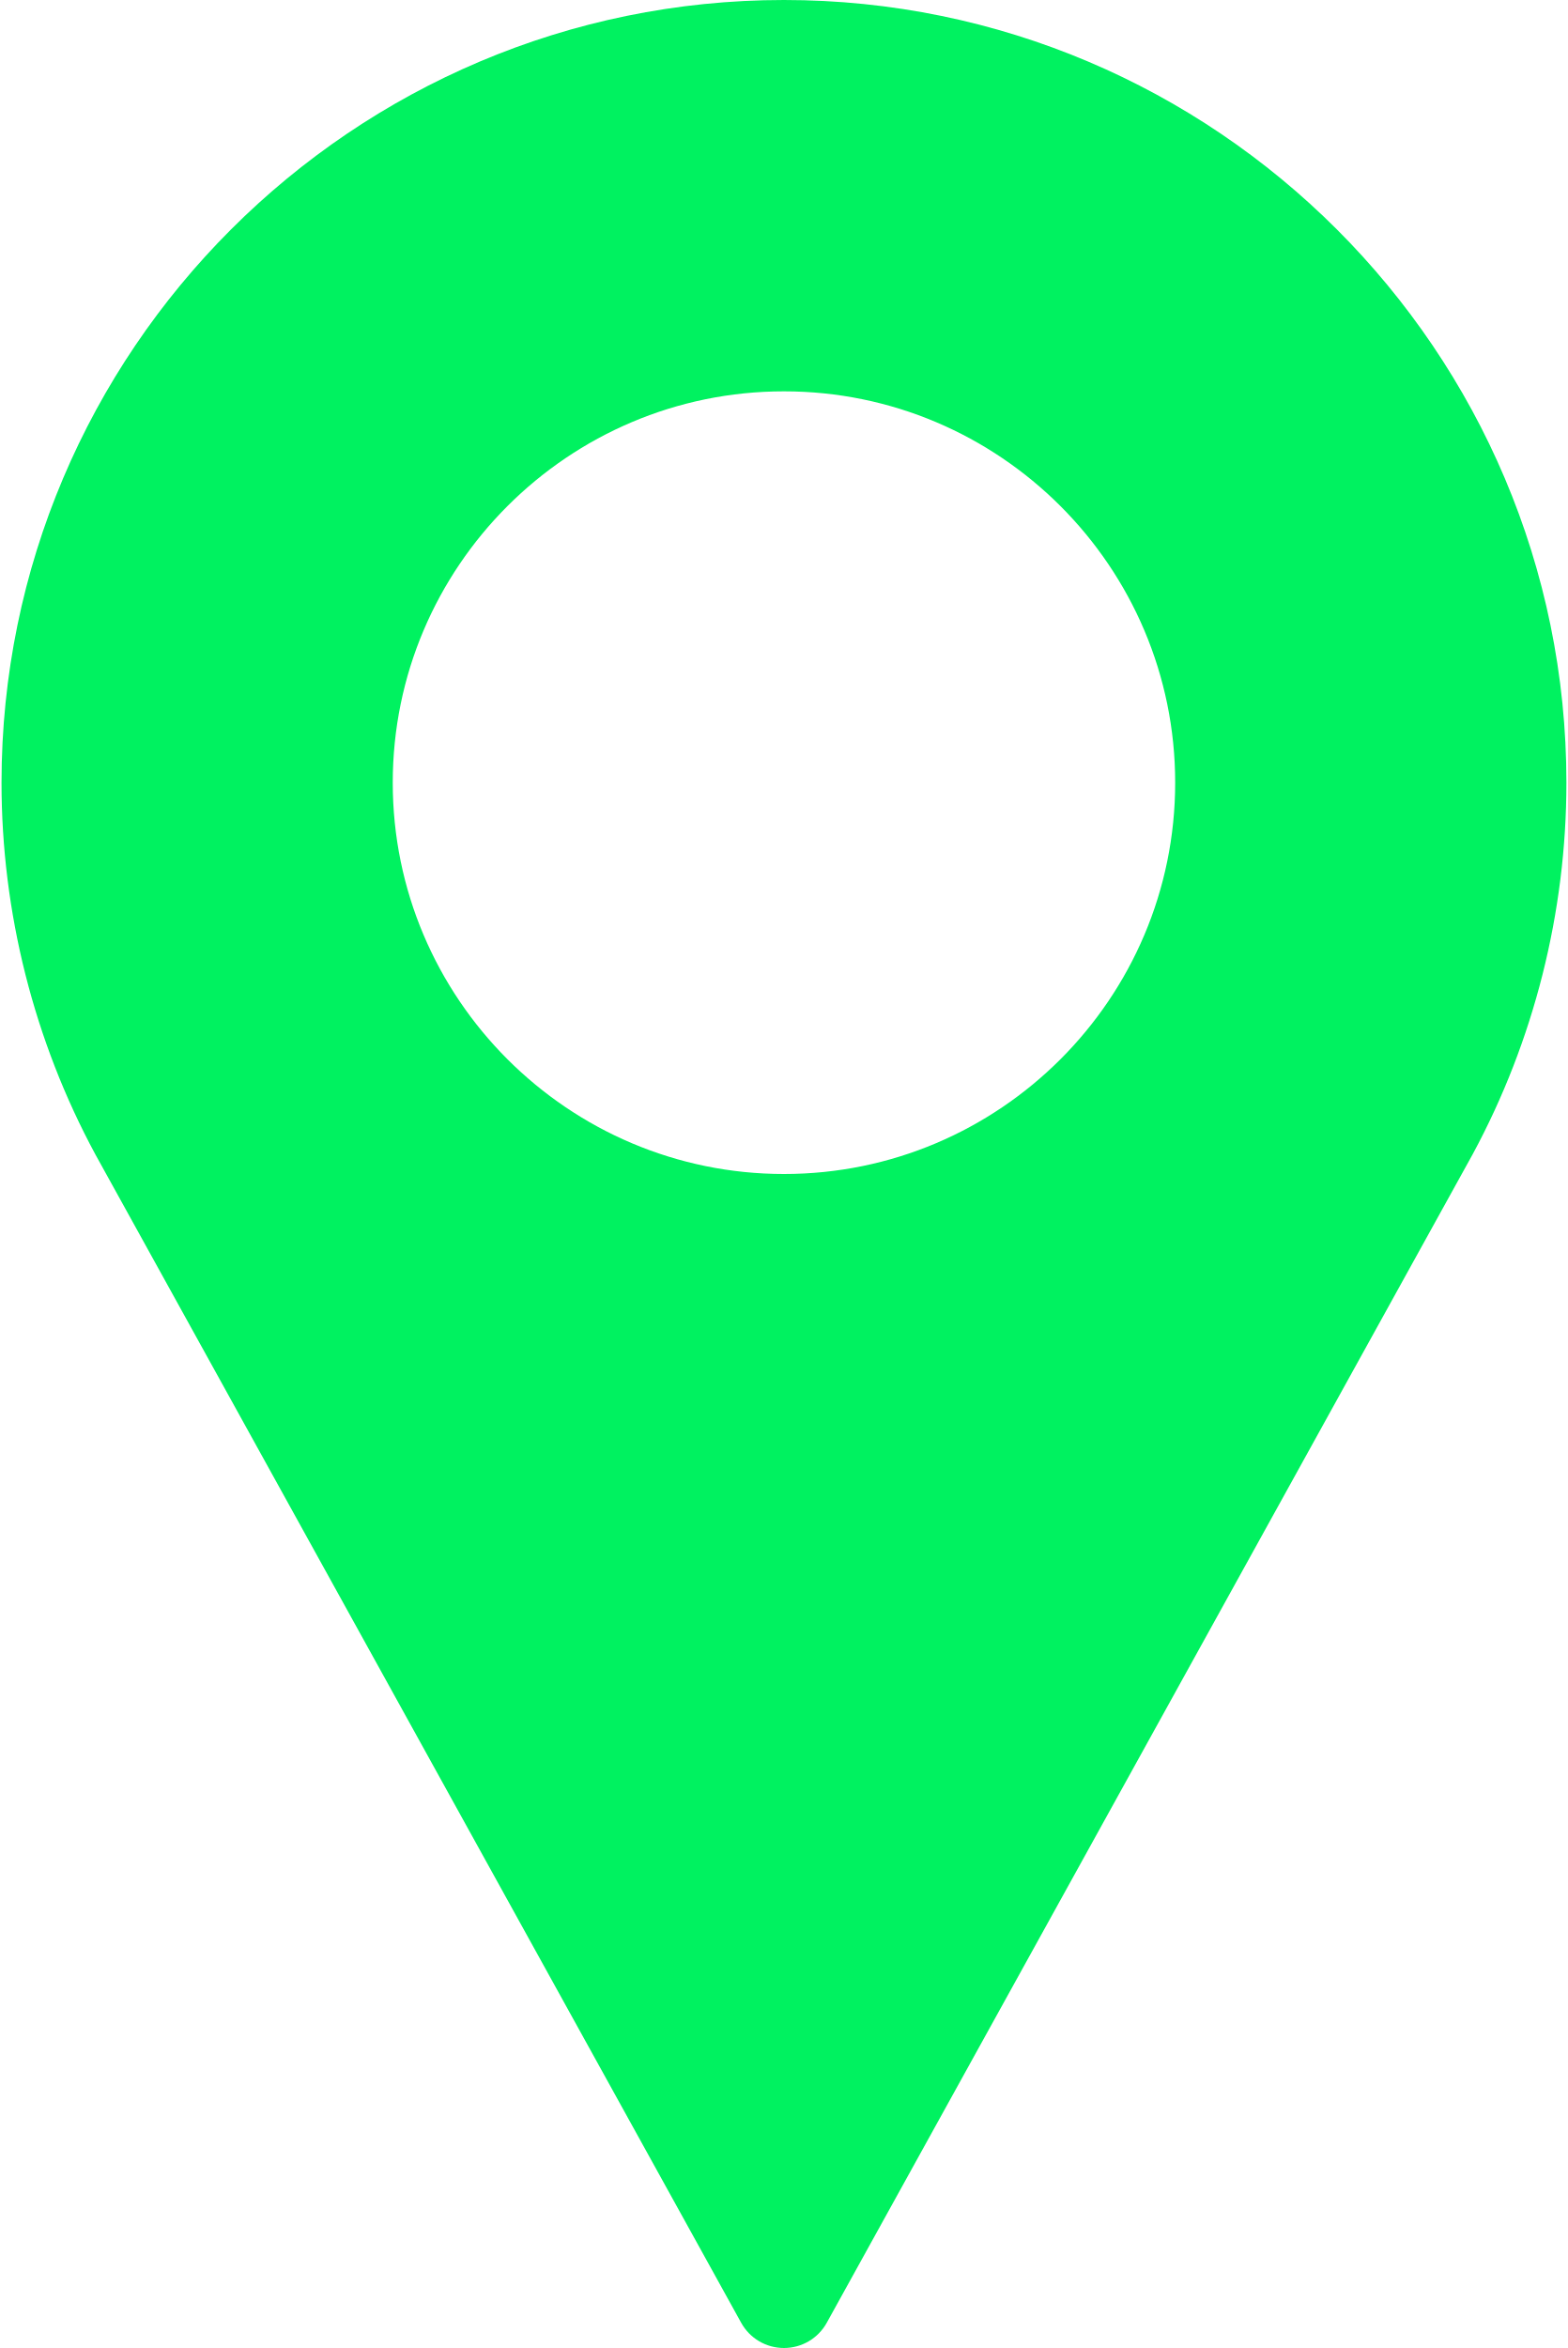
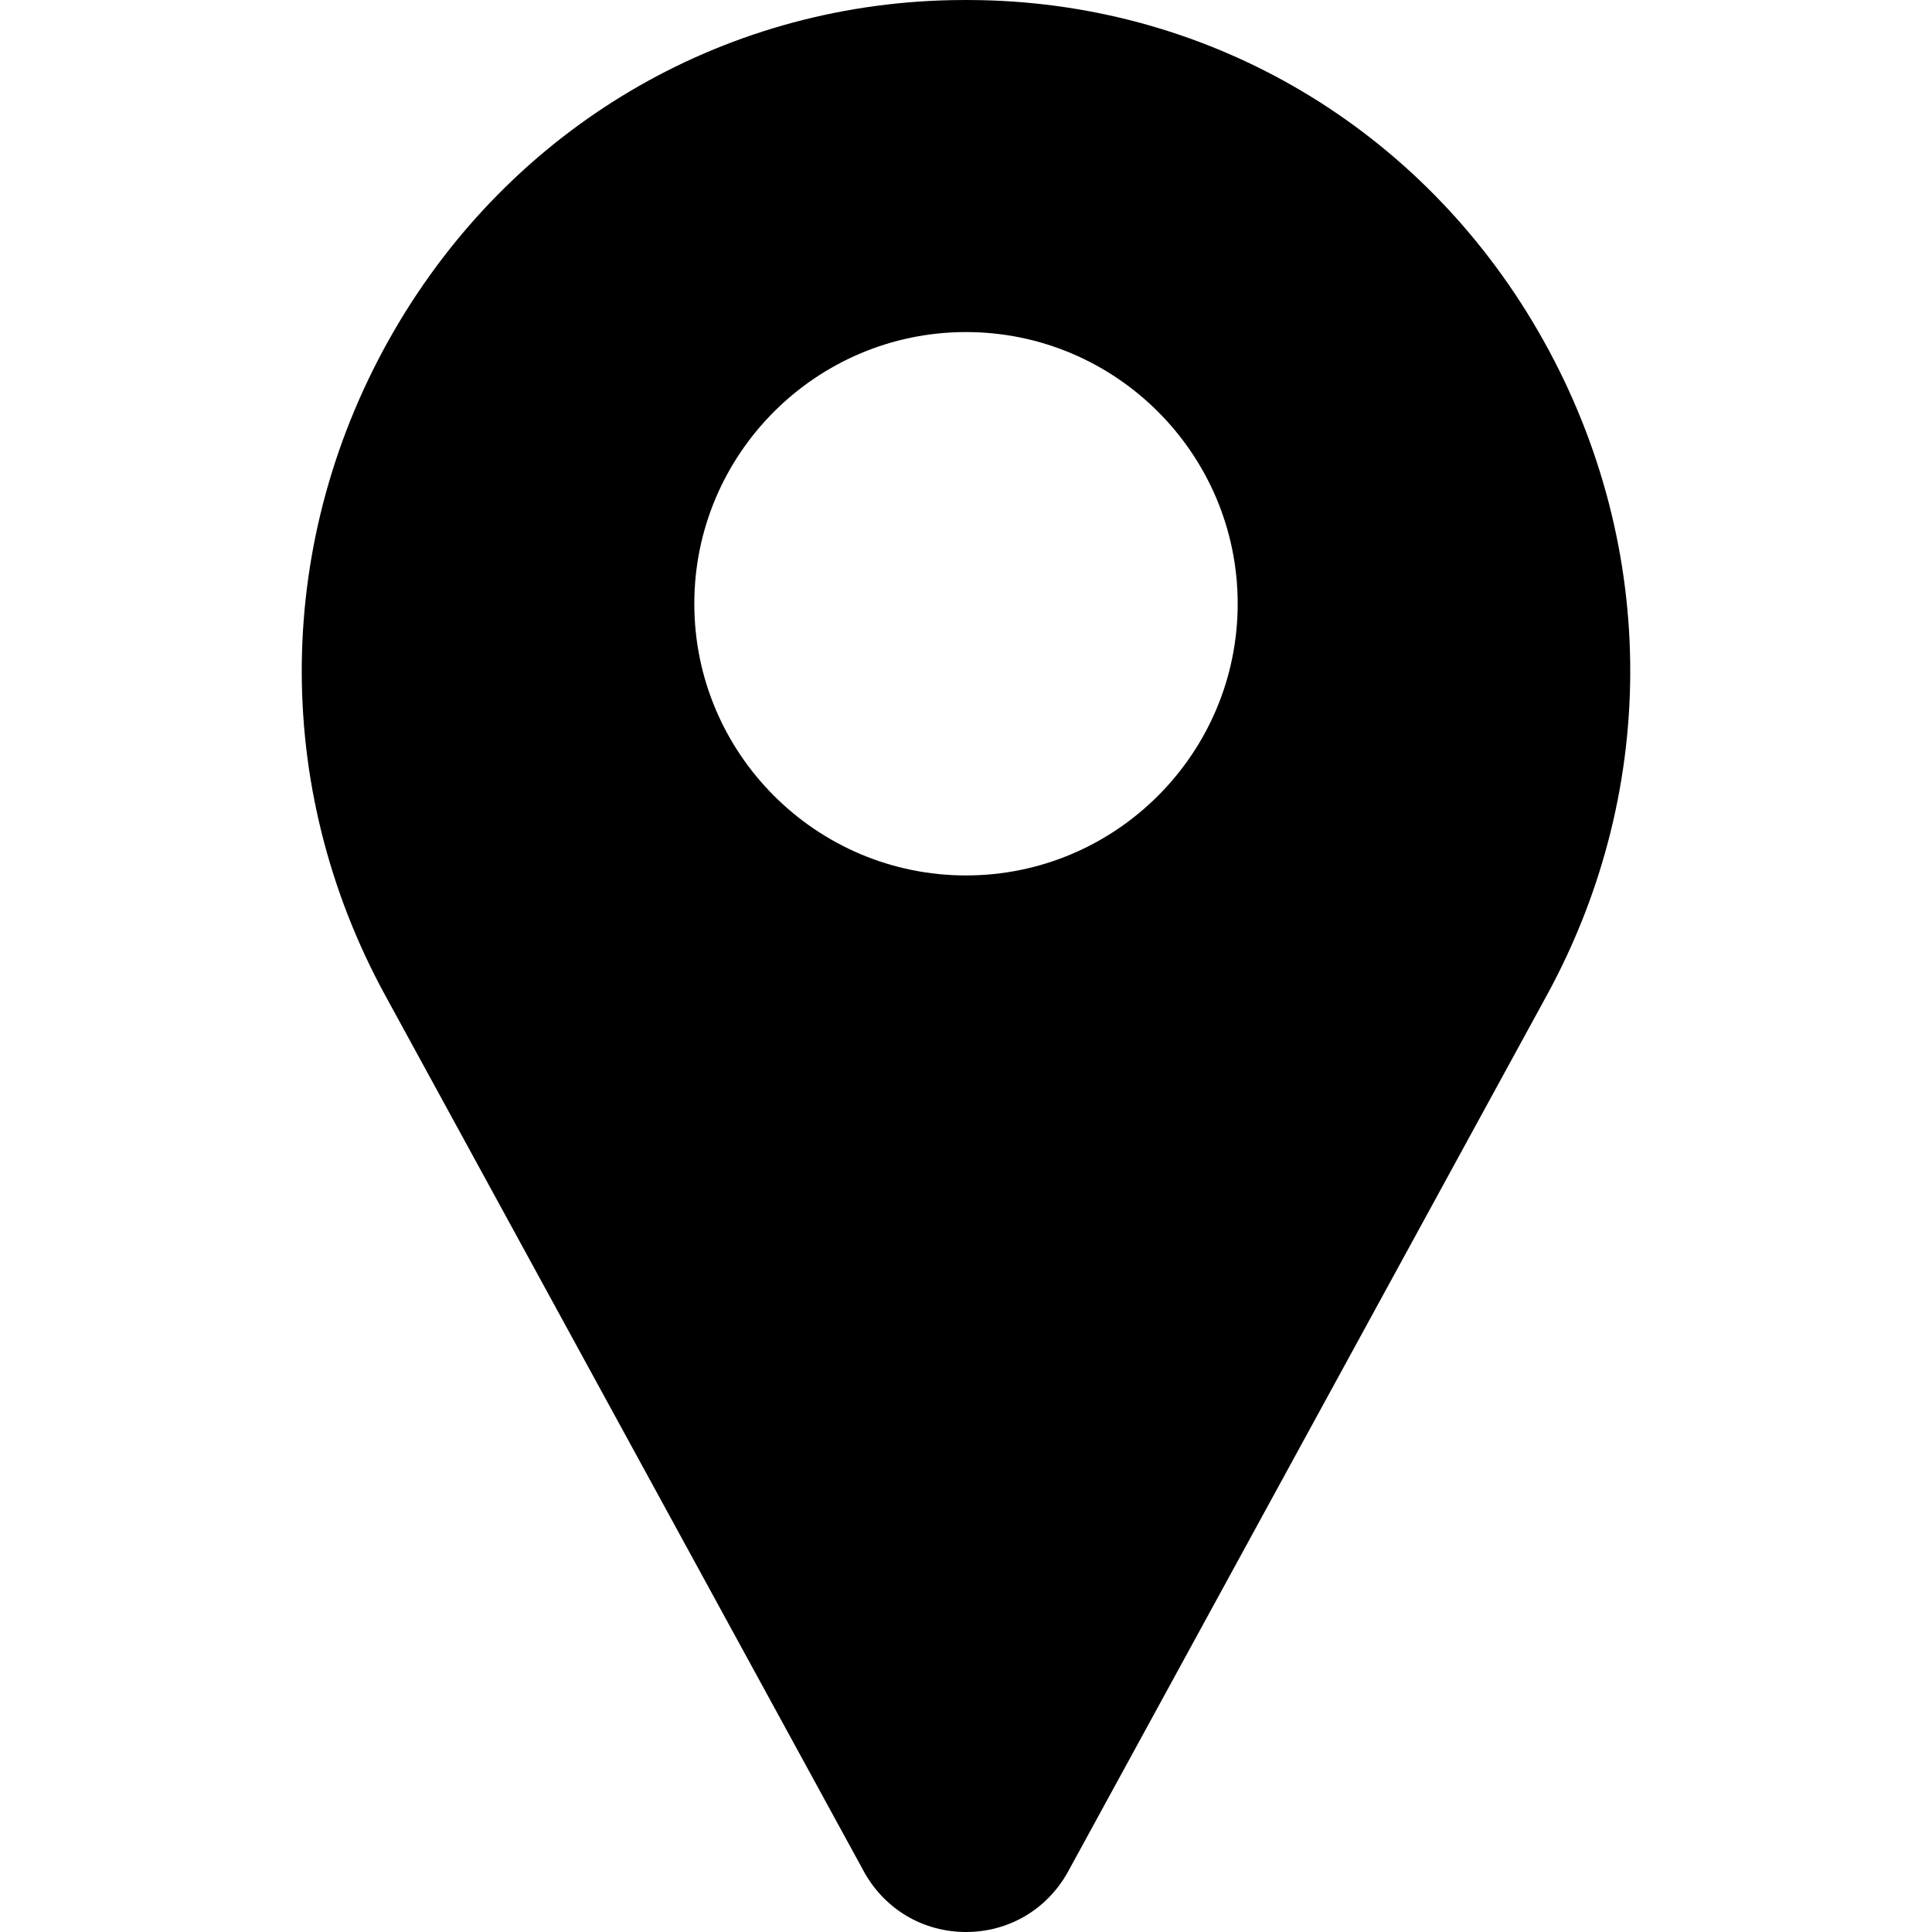
- <svg xmlns="http://www.w3.org/2000/svg" width="342" height="512" viewBox="0 0 342 512" fill="none">
-   <path d="M171 0C76.896 0 0.333 76.563 0.333 170.667C0.333 198.917 7.396 226.927 20.823 251.771L161.667 506.5C163.542 509.896 167.115 512 171 512C174.885 512 178.458 509.896 180.333 506.5L321.229 251.687C334.604 226.927 341.667 198.916 341.667 170.666C341.667 76.563 265.104 0 171 0ZM171 256C123.948 256 85.667 217.719 85.667 170.667C85.667 123.615 123.948 85.334 171 85.334C218.052 85.334 256.333 123.615 256.333 170.667C256.333 217.719 218.052 256 171 256Z" fill="#00F260" />
+ <svg xmlns="http://www.w3.org/2000/svg" id="Layer_1" enable-background="new 0 0 512 512" height="512" viewBox="0 0 512 512" width="512">
+   <g>
+     <path d="m407.579 87.677c-31.073-53.624-86.265-86.385-147.64-87.637-2.62-.054-5.257-.054-7.878 0-61.374 1.252-116.566 34.013-147.64 87.637-31.762 54.812-32.631 120.652-2.325 176.123l126.963 232.387c.057.103.114.206.173.308 5.586 9.709 15.593 15.505 26.77 15.505 11.176 0 21.183-5.797 26.768-15.505.059-.102.116-.205.173-.308l126.963-232.387c30.304-55.471 29.435-121.311-2.327-176.123zm-151.579 144.323c-39.701 0-72-32.299-72-72s32.299-72 72-72 72 32.299 72 72-32.298 72-72 72z" />
+   </g>
</svg>
